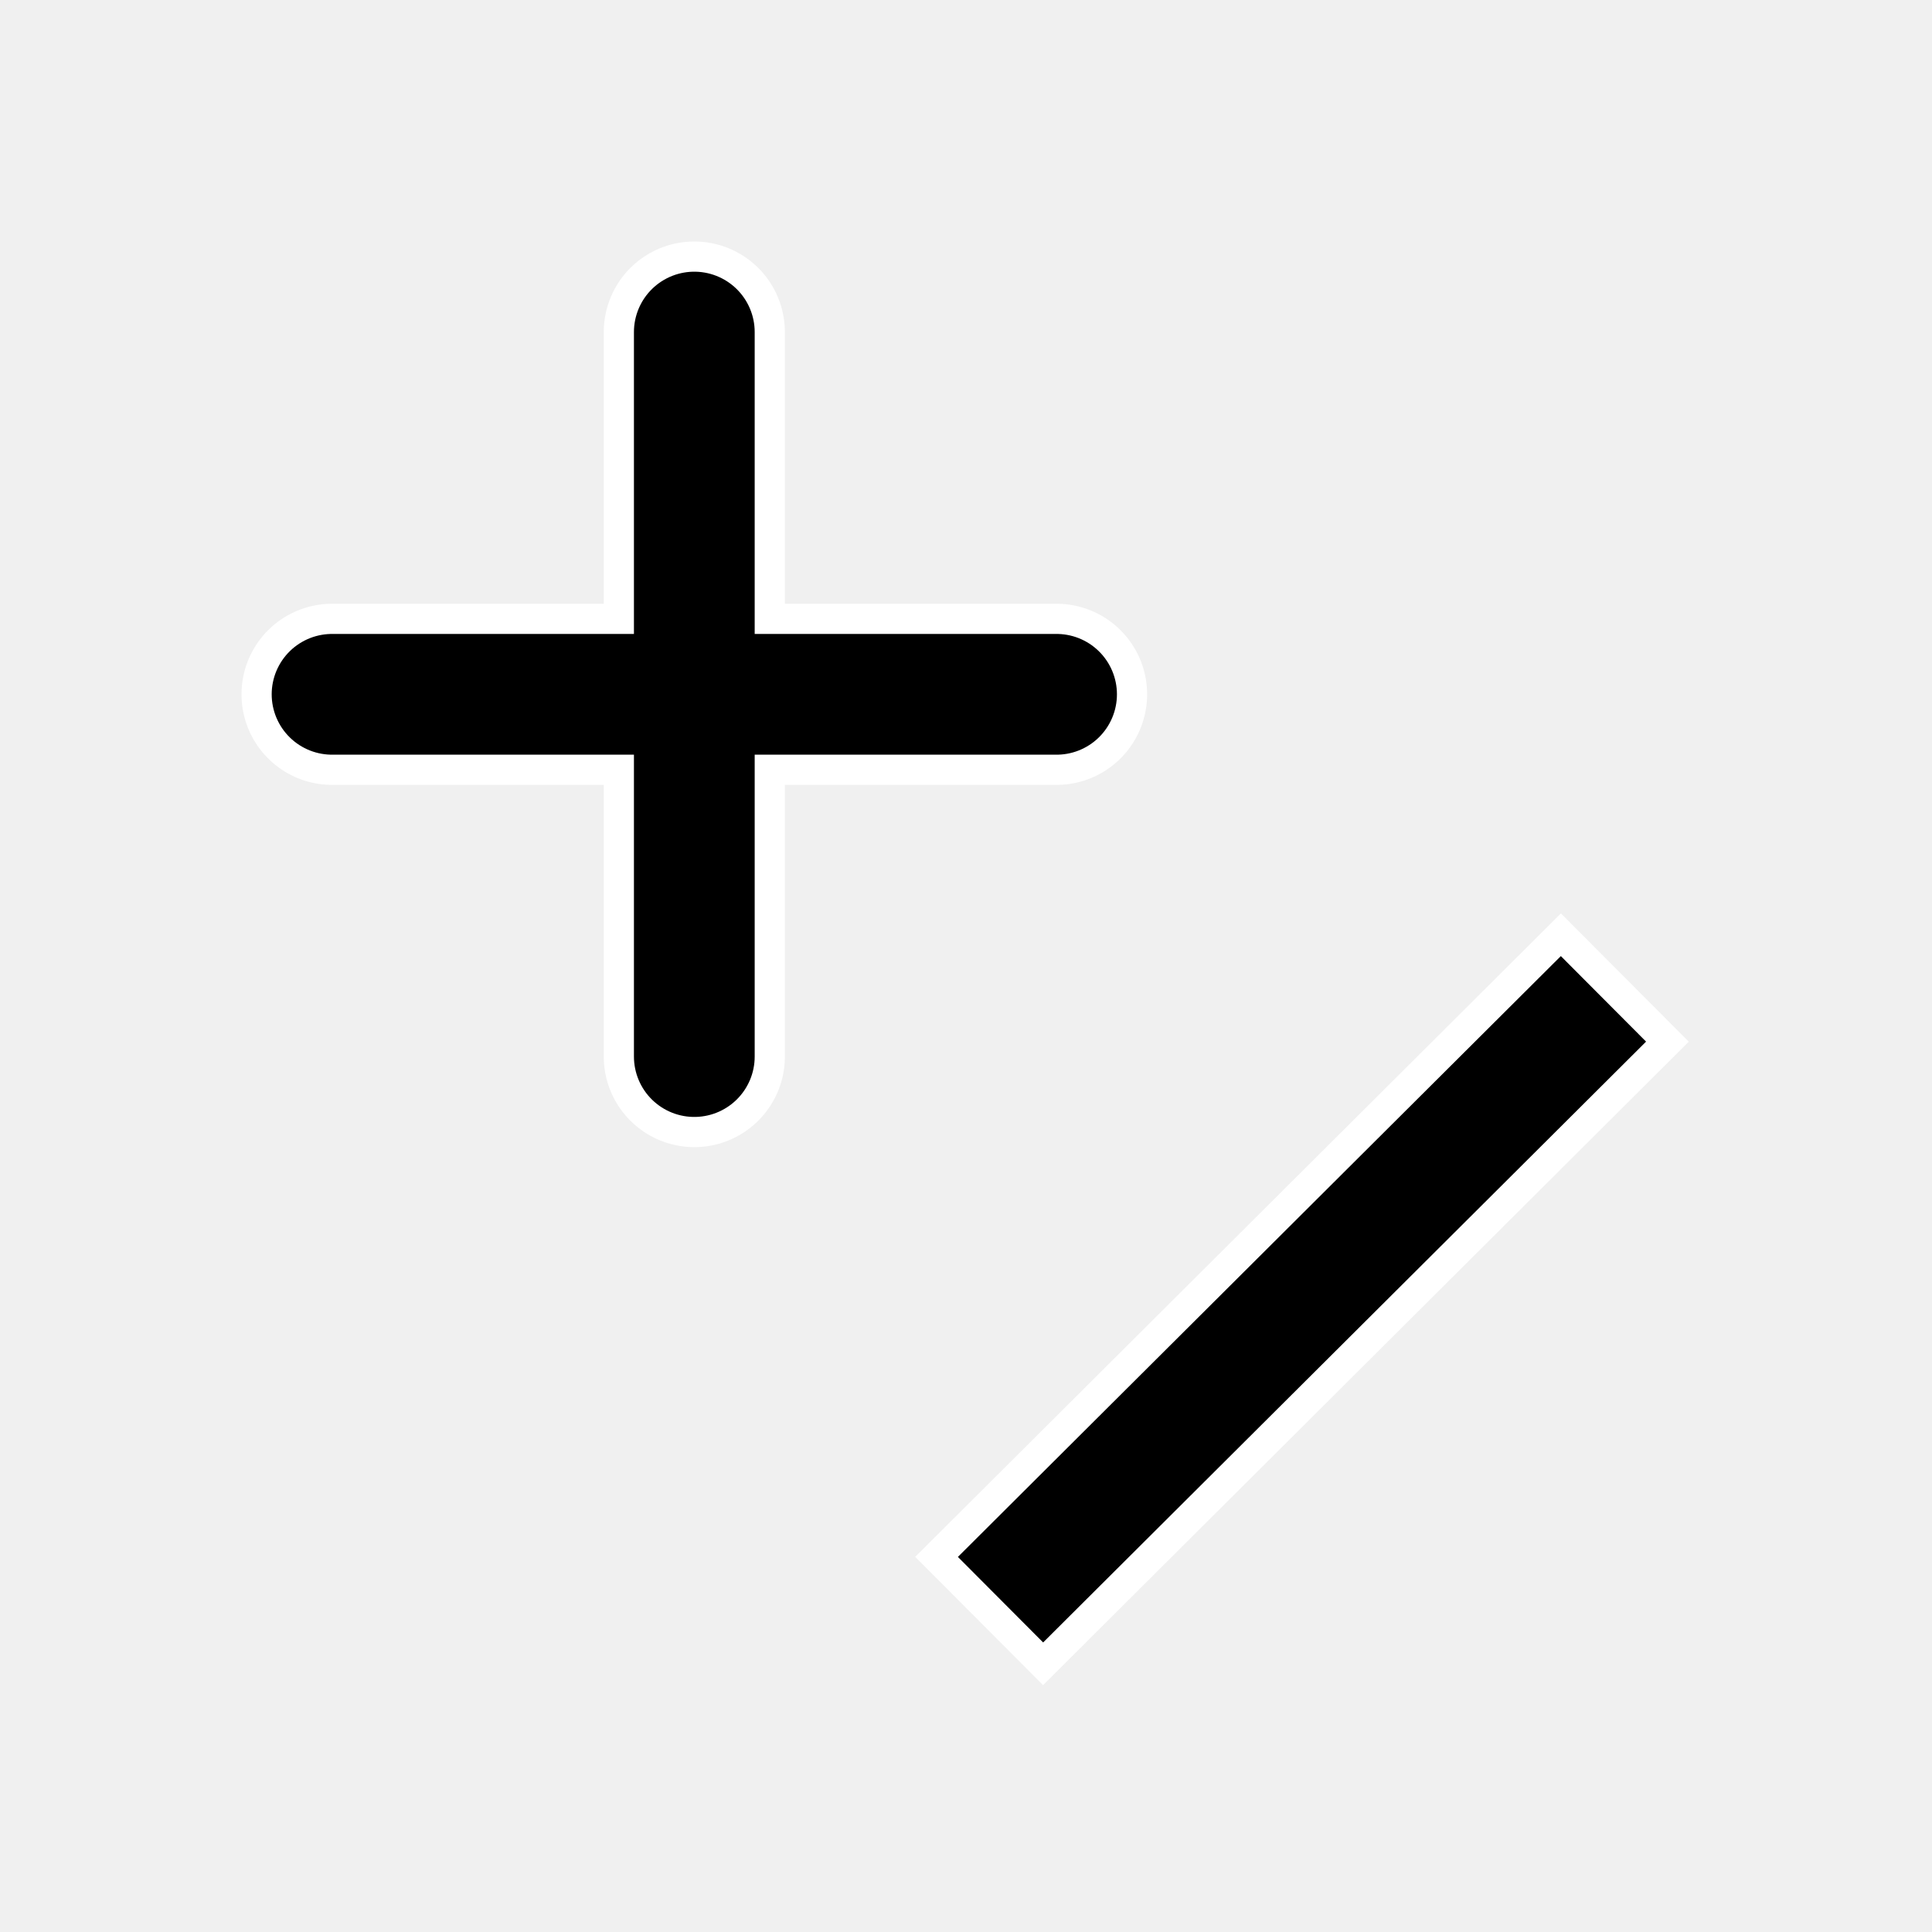
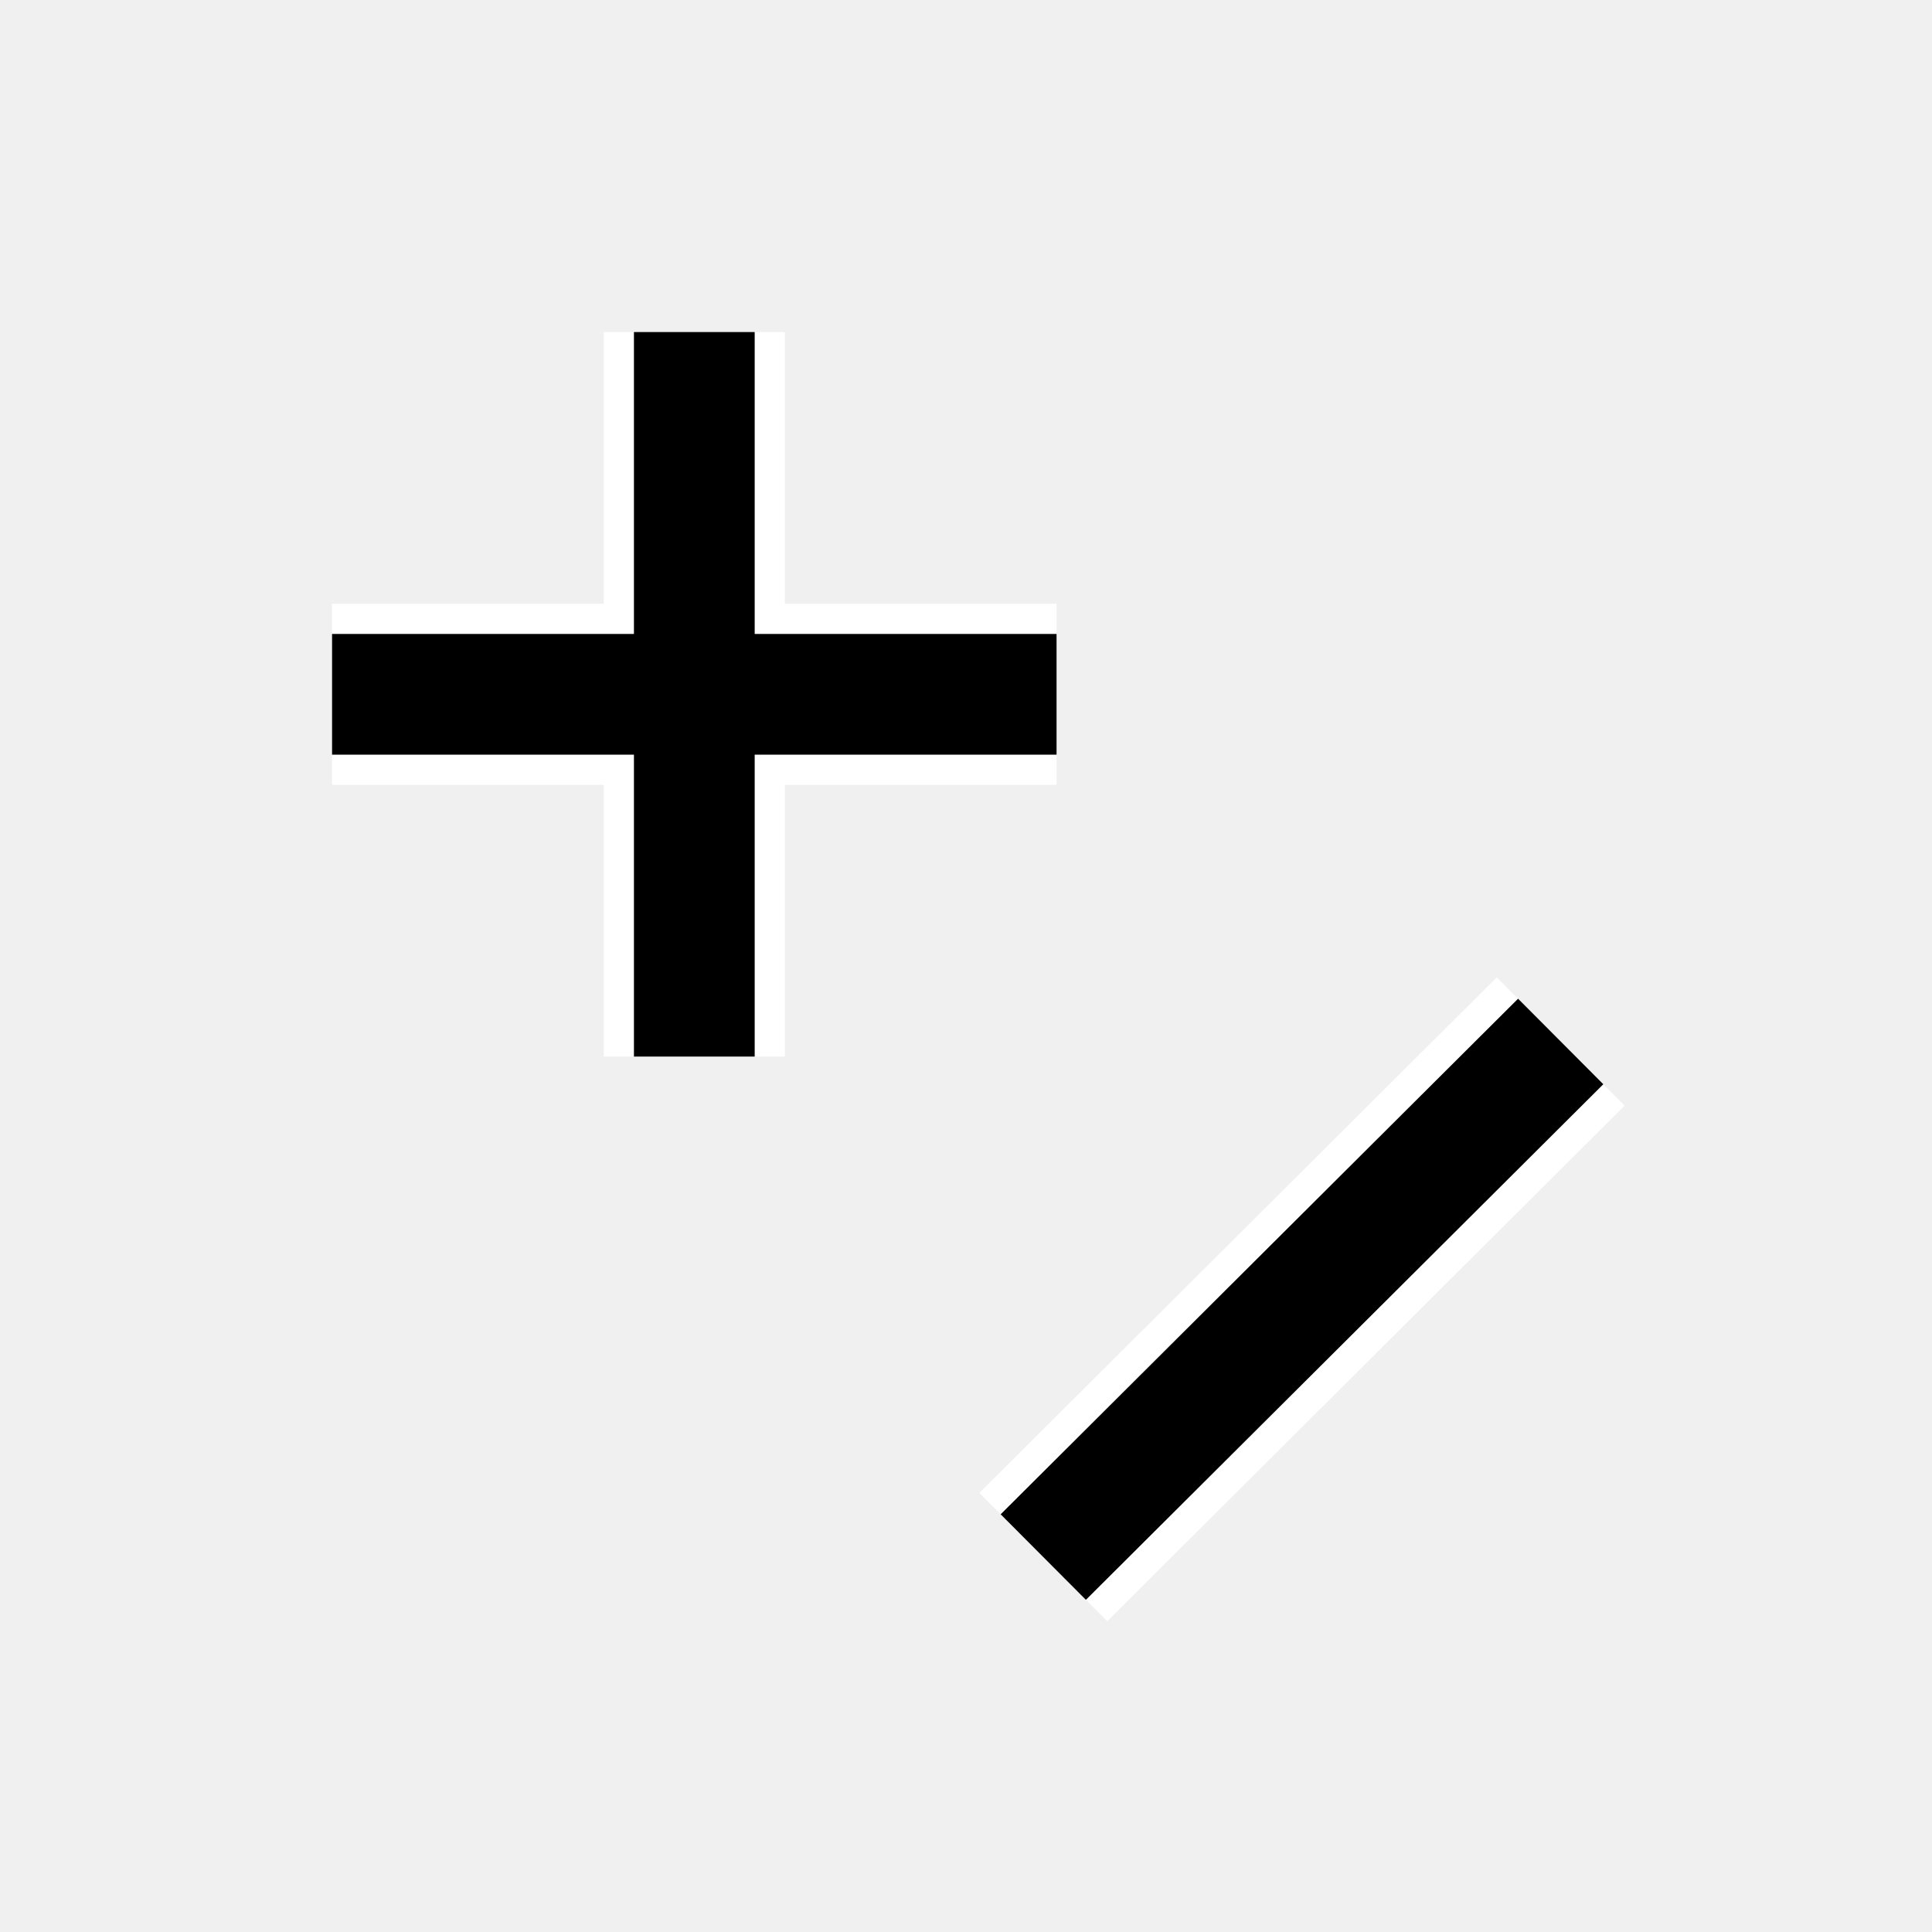
<svg xmlns="http://www.w3.org/2000/svg" viewBox="0 0 32 32">
-   <path d="M25.85,17.25L17.28,25.79" fill="none" stroke="white" stroke-width="3" stroke-linecap="square" stroke-linejoin="round" />
-   <path d="M25.85,17.25L17.28,25.79" fill="none" stroke="black" stroke-width="2" stroke-linecap="square" stroke-linejoin="round" />
-   <path d="M11.5,5.5L11.5,17.5" fill="none" stroke="white" stroke-width="3" stroke-linecap="round" stroke-linejoin="round" />
-   <path d="M5.5,11.5L17.5,11.5" fill="none" stroke="white" stroke-width="3" stroke-linecap="round" stroke-linejoin="round" />
-   <path d="M11.5,5.5L11.5,17.5" fill="none" stroke="black" stroke-width="2" stroke-linecap="round" stroke-linejoin="round" />
-   <path d="M5.5,11.5L17.5,11.5" fill="none" stroke="black" stroke-width="2" stroke-linecap="round" stroke-linejoin="round" />
+   <path d="M25.85,17.25L17.28,25.79" fill="none" stroke="white" stroke-width="3" stroke-linecap="butt" stroke-linejoin="round" />
+   <path d="M25.85,17.25L17.28,25.79" fill="none" stroke="black" stroke-width="2" stroke-linecap="butt" stroke-linejoin="round" />
+   <path d="M11.5,5.5L11.5,17.5" fill="none" stroke="white" stroke-width="3" stroke-linecap="butt" stroke-linejoin="round" />
+   <path d="M5.5,11.5L17.5,11.5" fill="none" stroke="white" stroke-width="3" stroke-linecap="butt" stroke-linejoin="round" />
+   <path d="M11.5,5.5L11.5,17.5" fill="none" stroke="black" stroke-width="2" stroke-linecap="butt" stroke-linejoin="round" />
+   <path d="M5.5,11.5L17.5,11.5" fill="none" stroke="black" stroke-width="2" stroke-linecap="butt" stroke-linejoin="round" />
</svg>
